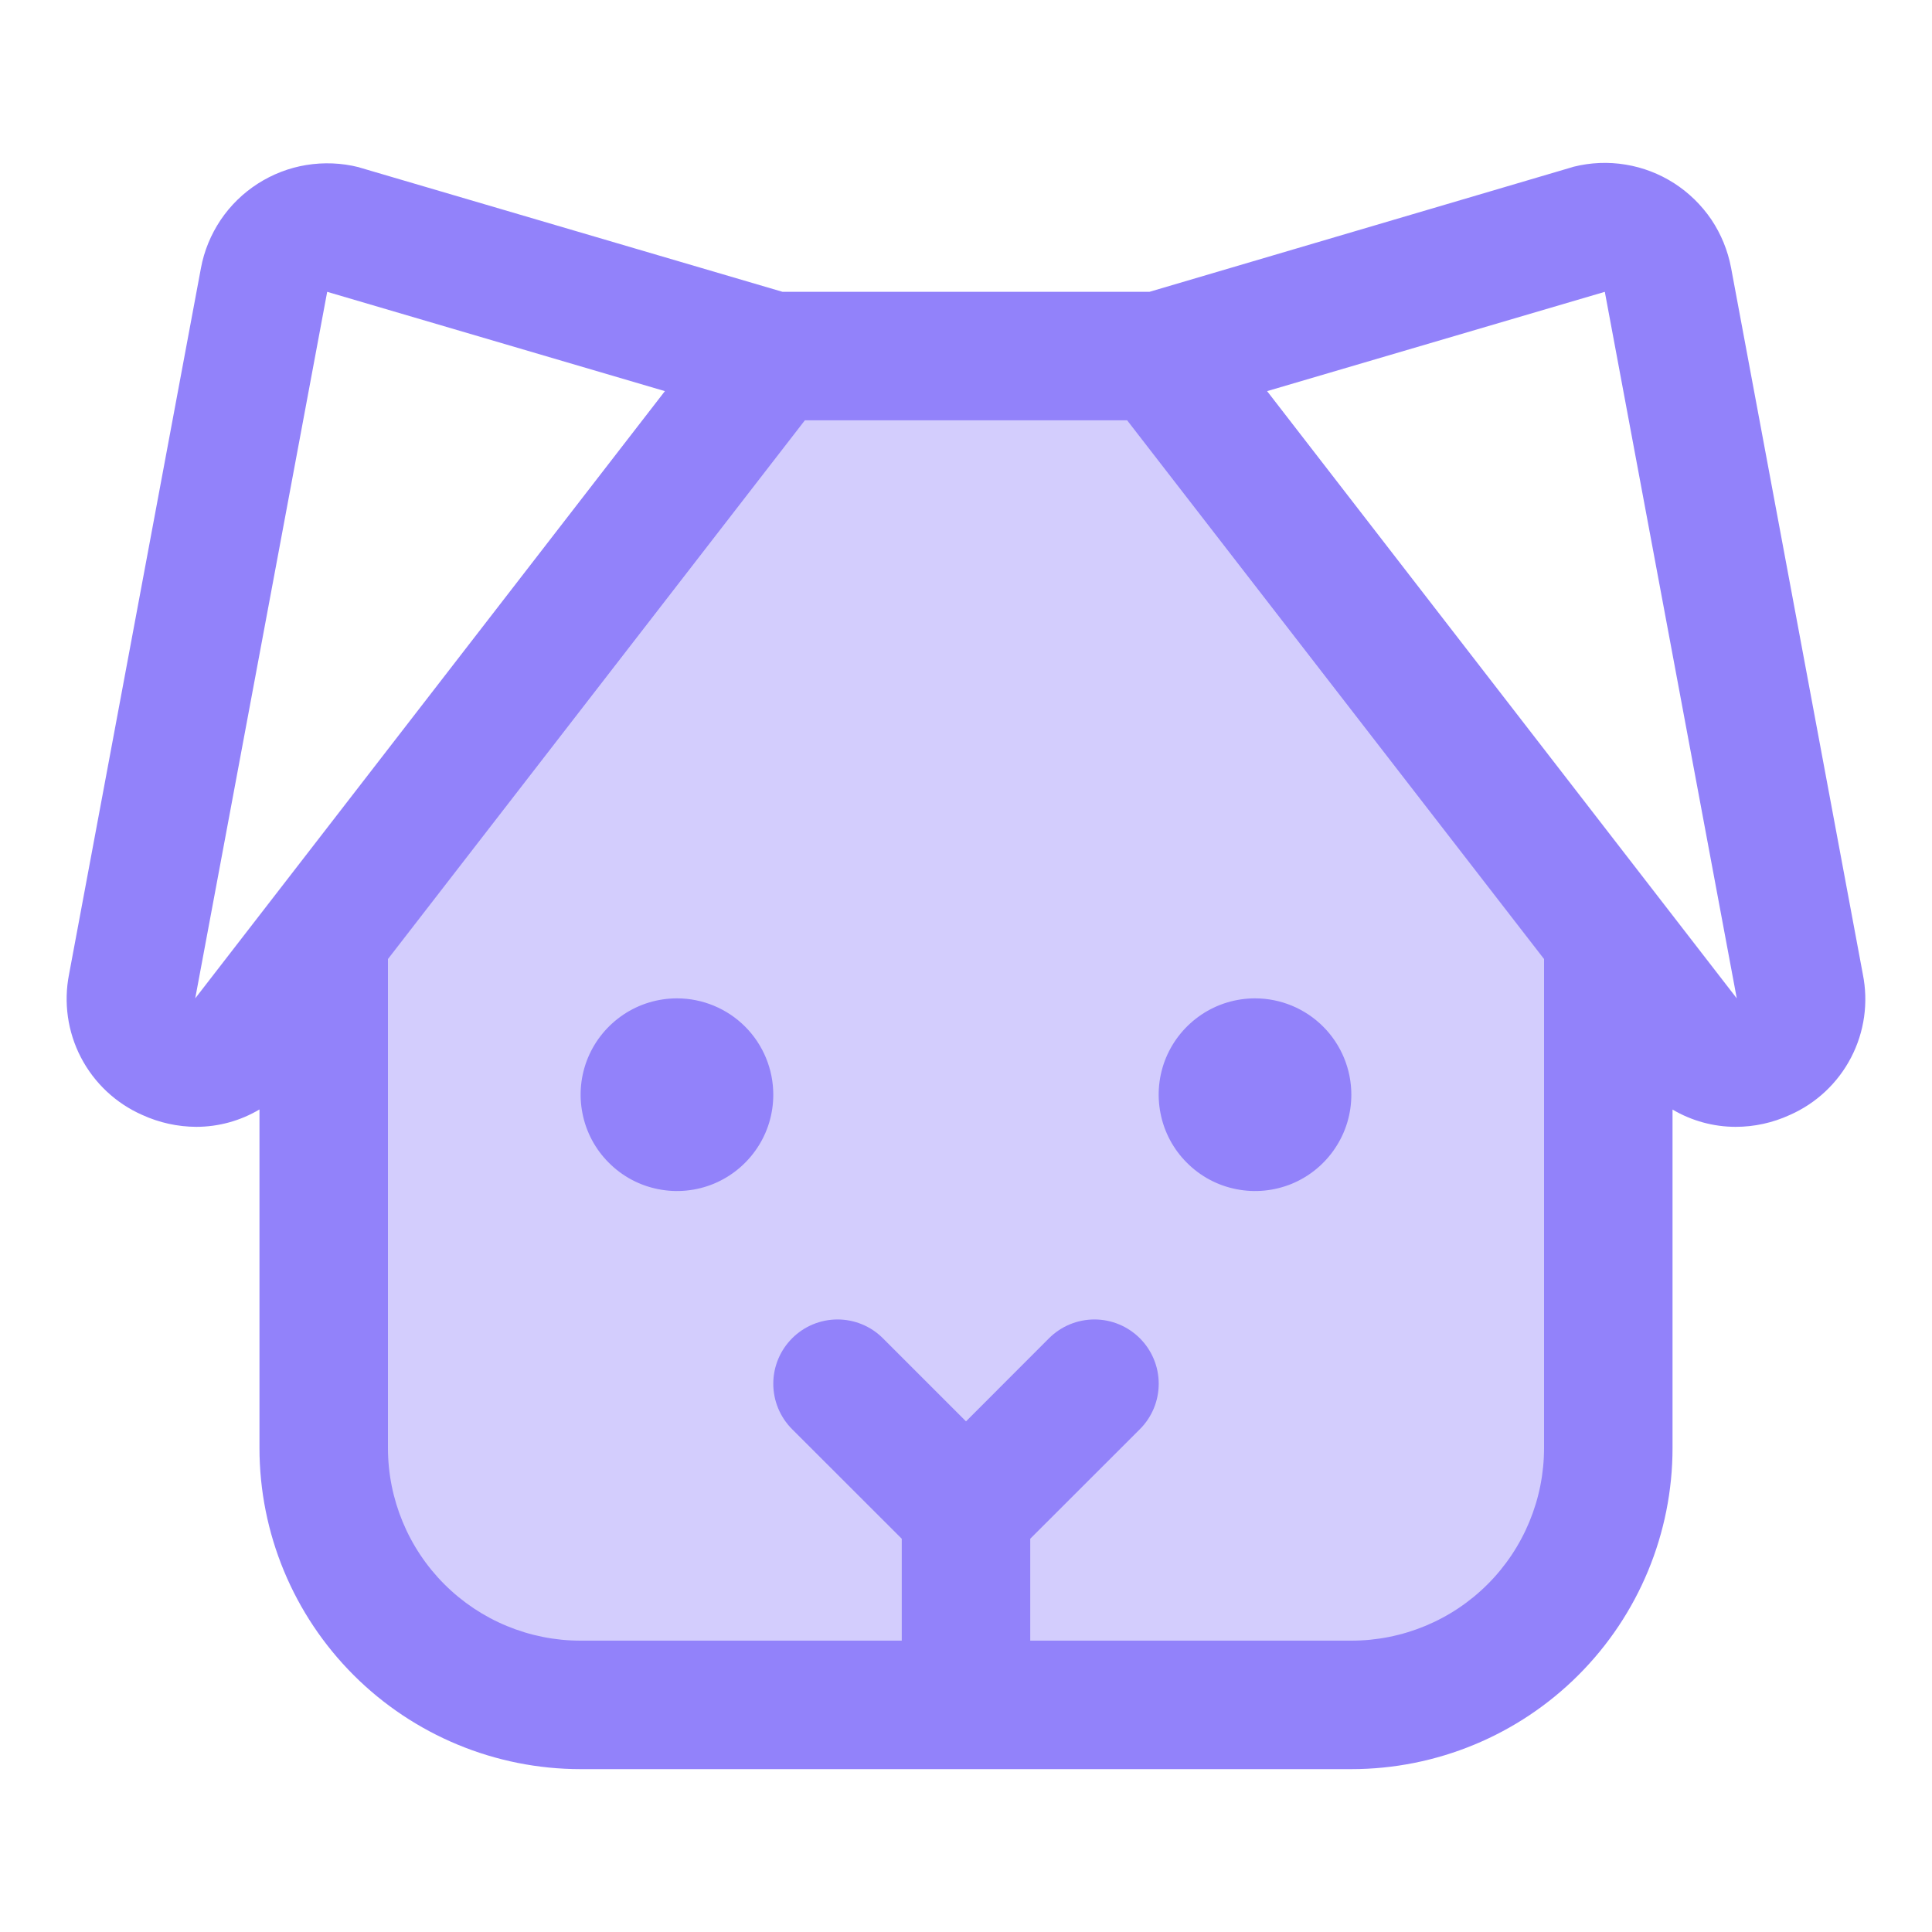
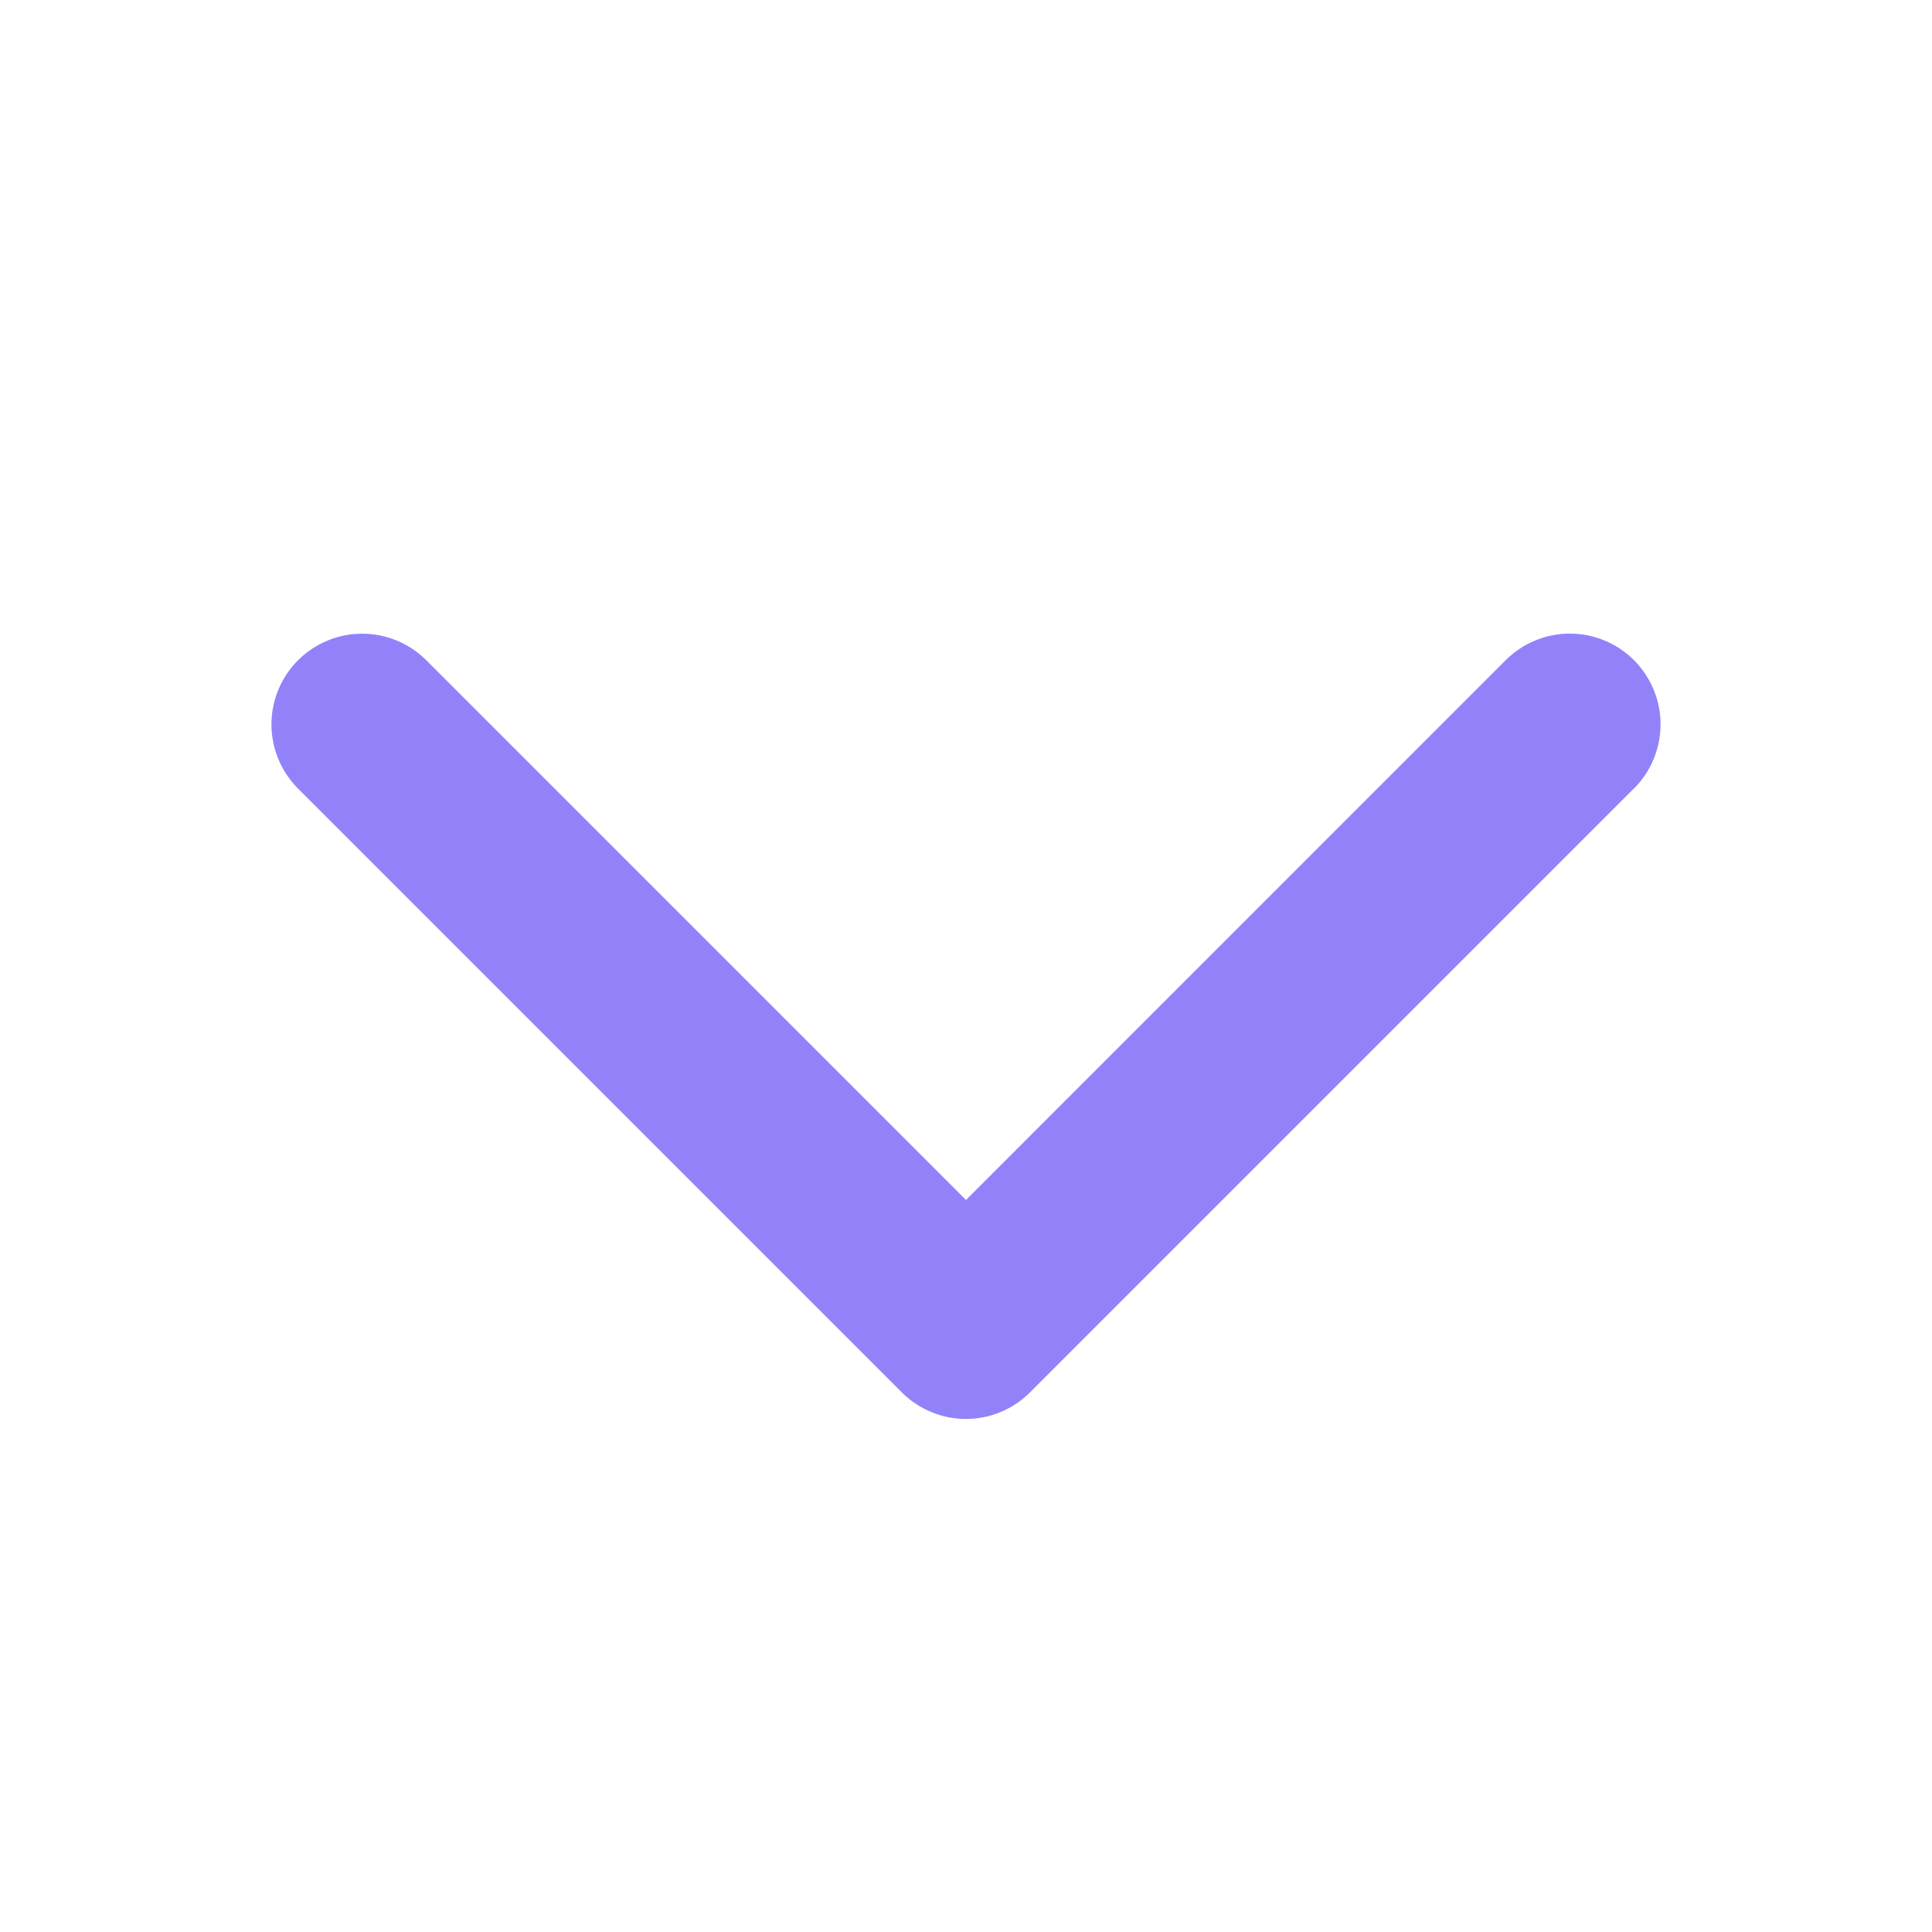
<svg xmlns="http://www.w3.org/2000/svg" width="20" height="20" viewBox="0 0 20 20" fill="none">
-   <path d="M16.649 9.702V14.989C16.649 15.695 16.369 16.371 15.87 16.87C15.371 17.369 14.695 17.649 13.989 17.649H6.01C5.305 17.649 4.629 17.369 4.13 16.87C3.631 16.371 3.351 15.695 3.351 14.989V9.702L8.005 3.686H11.995L16.649 9.702Z" fill="#9282FA" fill-opacity="0.4" />
-   <path d="M19.284 10.085L17.92 2.772C17.886 2.593 17.817 2.424 17.716 2.273C17.614 2.123 17.483 1.995 17.331 1.897C17.178 1.799 17.007 1.733 16.828 1.704C16.649 1.674 16.466 1.682 16.29 1.726L16.264 1.734L11.899 3.021H8.101L3.736 1.738L3.71 1.73C3.534 1.686 3.351 1.679 3.172 1.708C2.993 1.737 2.822 1.803 2.669 1.901C2.516 1.999 2.385 2.127 2.284 2.277C2.183 2.428 2.113 2.597 2.08 2.776L0.715 10.085C0.657 10.378 0.7 10.682 0.838 10.947C0.976 11.212 1.2 11.422 1.473 11.542C1.648 11.622 1.838 11.664 2.031 11.665C2.261 11.665 2.488 11.603 2.686 11.485V14.989C2.686 15.871 3.036 16.716 3.66 17.34C4.283 17.963 5.129 18.314 6.01 18.314H13.989C14.871 18.314 15.717 17.963 16.34 17.34C16.964 16.716 17.314 15.871 17.314 14.989V11.486C17.512 11.603 17.738 11.665 17.968 11.665C18.161 11.665 18.351 11.623 18.526 11.543C18.8 11.423 19.024 11.213 19.162 10.948C19.3 10.683 19.343 10.379 19.284 10.085ZM2.021 10.335L3.387 3.021L6.883 4.049L2.021 10.335ZM13.989 16.984H10.665V15.929L11.8 14.795C11.925 14.67 11.995 14.501 11.995 14.324C11.995 14.148 11.925 13.979 11.8 13.854C11.675 13.729 11.506 13.659 11.33 13.659C11.153 13.659 10.984 13.729 10.859 13.854L10 14.714L9.14 13.854C9.016 13.729 8.846 13.659 8.67 13.659C8.494 13.659 8.324 13.729 8.2 13.854C8.075 13.979 8.005 14.148 8.005 14.324C8.005 14.501 8.075 14.67 8.2 14.795L9.335 15.929V16.984H6.01C5.481 16.984 4.974 16.774 4.6 16.4C4.226 16.026 4.016 15.518 4.016 14.989V9.928L8.332 4.351H11.668L15.984 9.928V14.989C15.984 15.518 15.774 16.026 15.4 16.4C15.026 16.774 14.518 16.984 13.989 16.984ZM17.979 10.335L13.117 4.049L16.613 3.021L17.979 10.335ZM8.005 11.332C8.005 11.53 7.947 11.722 7.837 11.886C7.727 12.05 7.572 12.178 7.389 12.254C7.207 12.329 7.007 12.349 6.813 12.31C6.62 12.272 6.442 12.177 6.303 12.037C6.163 11.898 6.068 11.72 6.03 11.527C5.991 11.333 6.011 11.133 6.086 10.951C6.162 10.768 6.29 10.613 6.454 10.503C6.618 10.393 6.811 10.335 7.008 10.335C7.272 10.335 7.526 10.44 7.713 10.627C7.9 10.814 8.005 11.068 8.005 11.332ZM13.989 11.332C13.989 11.53 13.931 11.722 13.821 11.886C13.712 12.05 13.556 12.178 13.374 12.254C13.191 12.329 12.991 12.349 12.797 12.31C12.604 12.272 12.426 12.177 12.287 12.037C12.147 11.898 12.052 11.72 12.014 11.527C11.975 11.333 11.995 11.133 12.07 10.951C12.146 10.768 12.274 10.613 12.438 10.503C12.602 10.393 12.795 10.335 12.992 10.335C13.257 10.335 13.51 10.44 13.697 10.627C13.884 10.814 13.989 11.068 13.989 11.332Z" fill="#9282FA" />
+   <path d="M16.913 8.163L10.663 14.413C10.576 14.501 10.473 14.57 10.359 14.617C10.245 14.665 10.123 14.689 9.999 14.689C9.876 14.689 9.754 14.665 9.64 14.617C9.526 14.57 9.422 14.501 9.335 14.413L3.085 8.163C2.909 7.987 2.81 7.748 2.81 7.499C2.81 7.25 2.909 7.011 3.085 6.835C3.261 6.659 3.5 6.56 3.749 6.56C3.998 6.56 4.237 6.659 4.413 6.835L10 12.422L15.587 6.834C15.763 6.658 16.002 6.559 16.251 6.559C16.5 6.559 16.739 6.658 16.915 6.834C17.091 7.011 17.19 7.249 17.19 7.498C17.19 7.748 17.091 7.986 16.915 8.163L16.913 8.163Z" fill="#9282FA" />
</svg>
